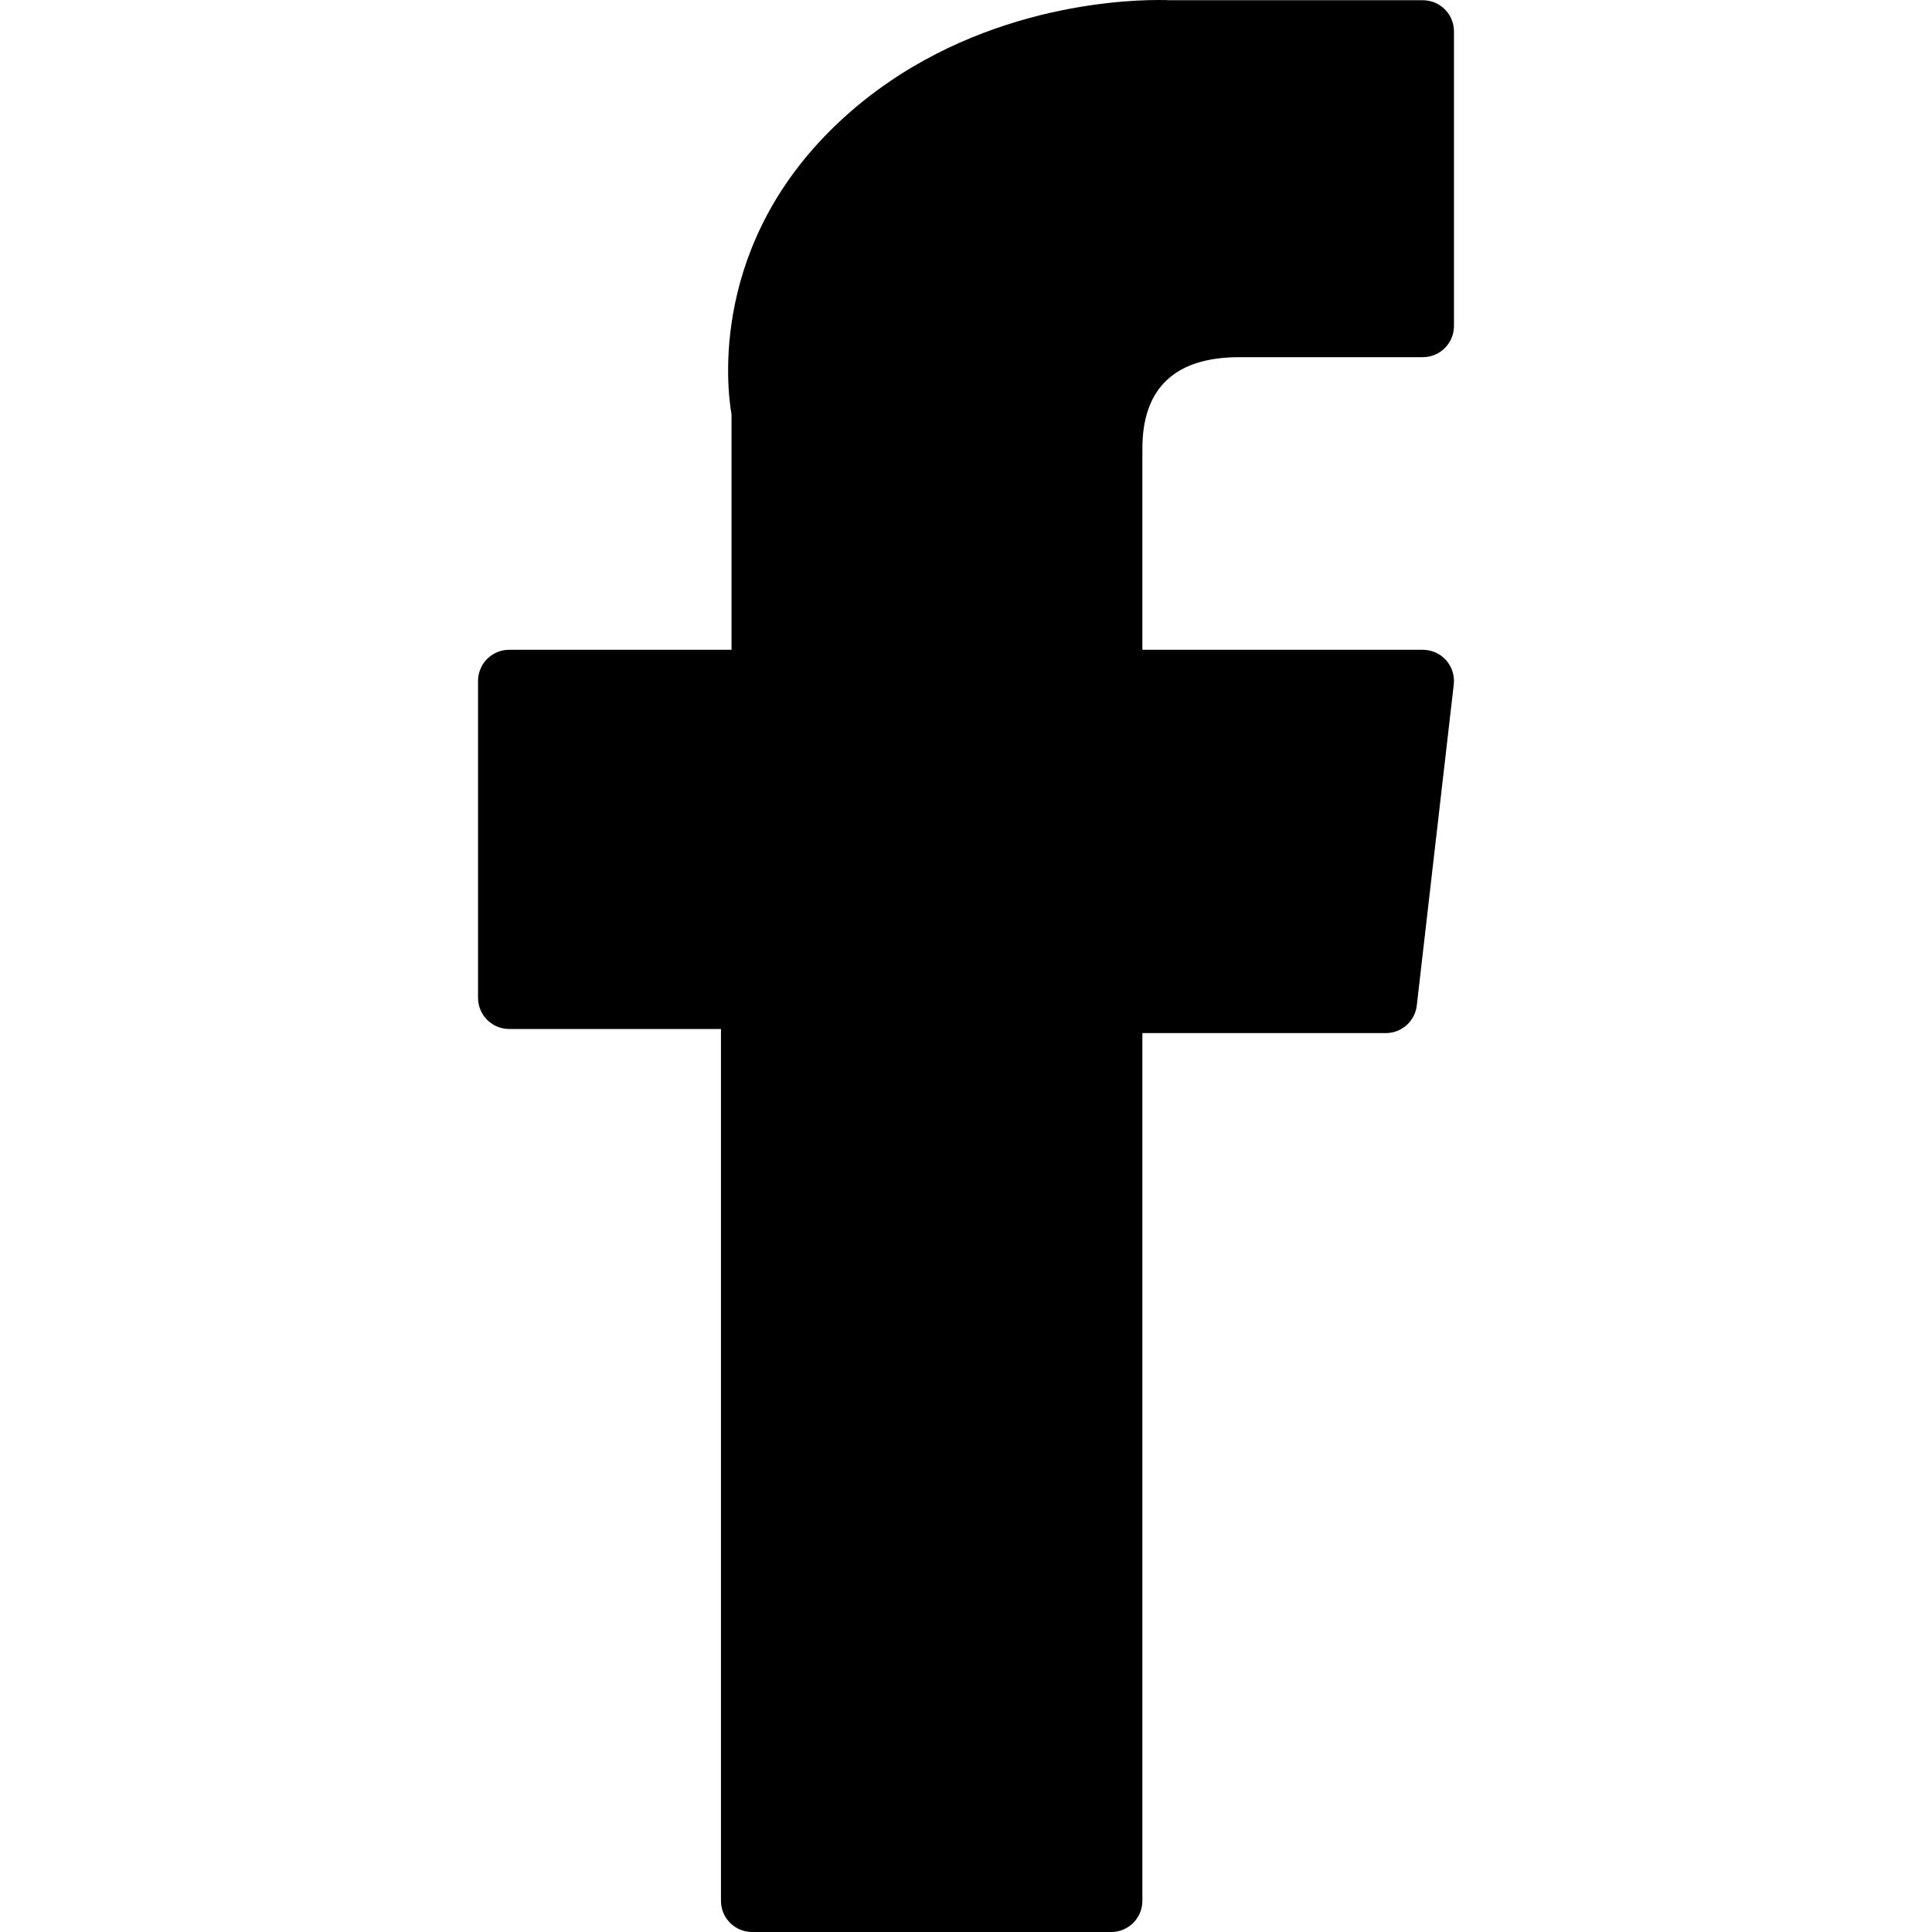
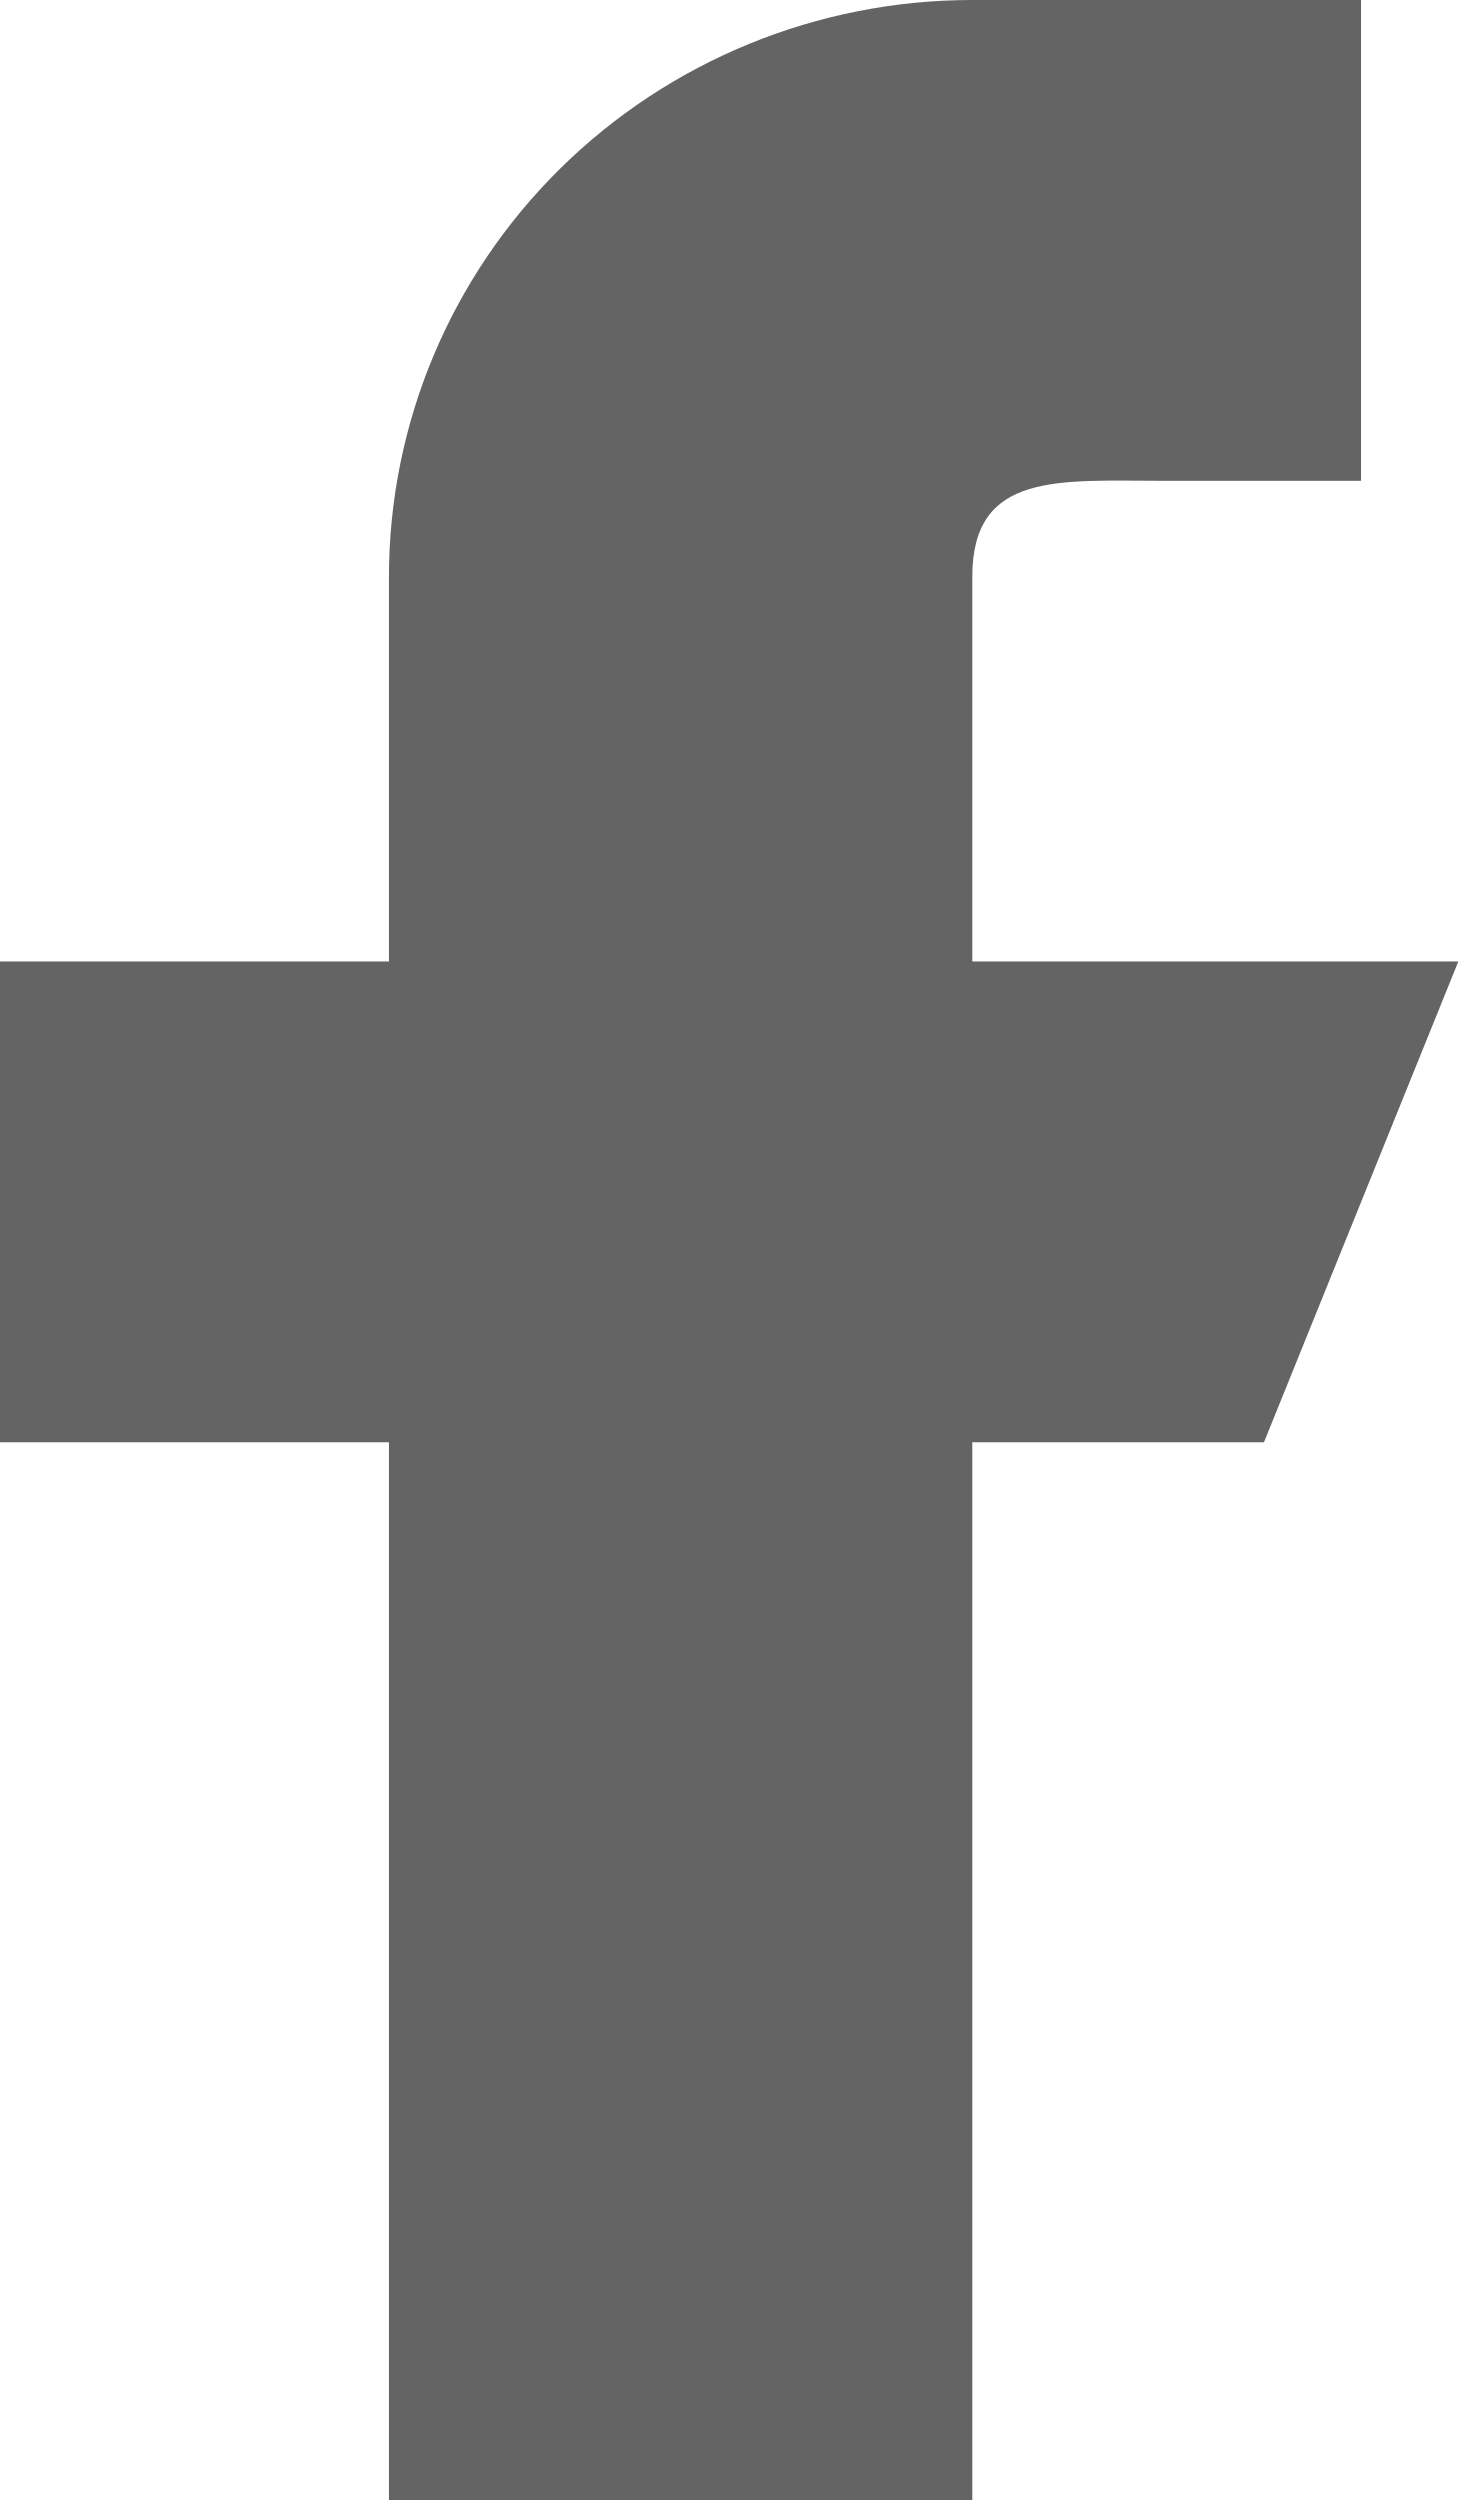
- <svg xmlns="http://www.w3.org/2000/svg" fill="#000000" height="800px" width="800px" version="1.1" id="Layer_1" viewBox="0 0 310 310" xml:space="preserve">
-   <g id="XMLID_834_">
-     <path id="XMLID_835_" d="M81.703,165.106h33.981V305c0,2.762,2.238,5,5,5h57.616c2.762,0,5-2.238,5-5V165.765h39.064   c2.54,0,4.677-1.906,4.967-4.429l5.933-51.502c0.163-1.417-0.286-2.836-1.234-3.899c-0.949-1.064-2.307-1.673-3.732-1.673h-44.996   V71.978c0-9.732,5.24-14.667,15.576-14.667c1.473,0,29.42,0,29.42,0c2.762,0,5-2.239,5-5V5.037c0-2.762-2.238-5-5-5h-40.545   C187.467,0.023,186.832,0,185.896,0c-7.035,0-31.488,1.381-50.804,19.151c-21.402,19.692-18.427,43.27-17.716,47.358v37.752H81.703   c-2.762,0-5,2.238-5,5v50.844C76.703,162.867,78.941,165.106,81.703,165.106z" />
-   </g>
+ <svg xmlns="http://www.w3.org/2000/svg" width="7" height="12" viewBox="0 0 7 12" fill="none">
+   <path fill-rule="evenodd" clip-rule="evenodd" d="M7 4.615H4.667V2.769C4.667 2.26 5.085 2.308 5.6 2.308H6.533V0H4.667C3.924 0 3.212 0.292 2.687 0.811C2.162 1.33 1.867 2.035 1.867 2.769V4.615H0V6.923H1.867V12H4.667V6.923H6.067L7 4.615Z" fill="#646464" />
</svg>
